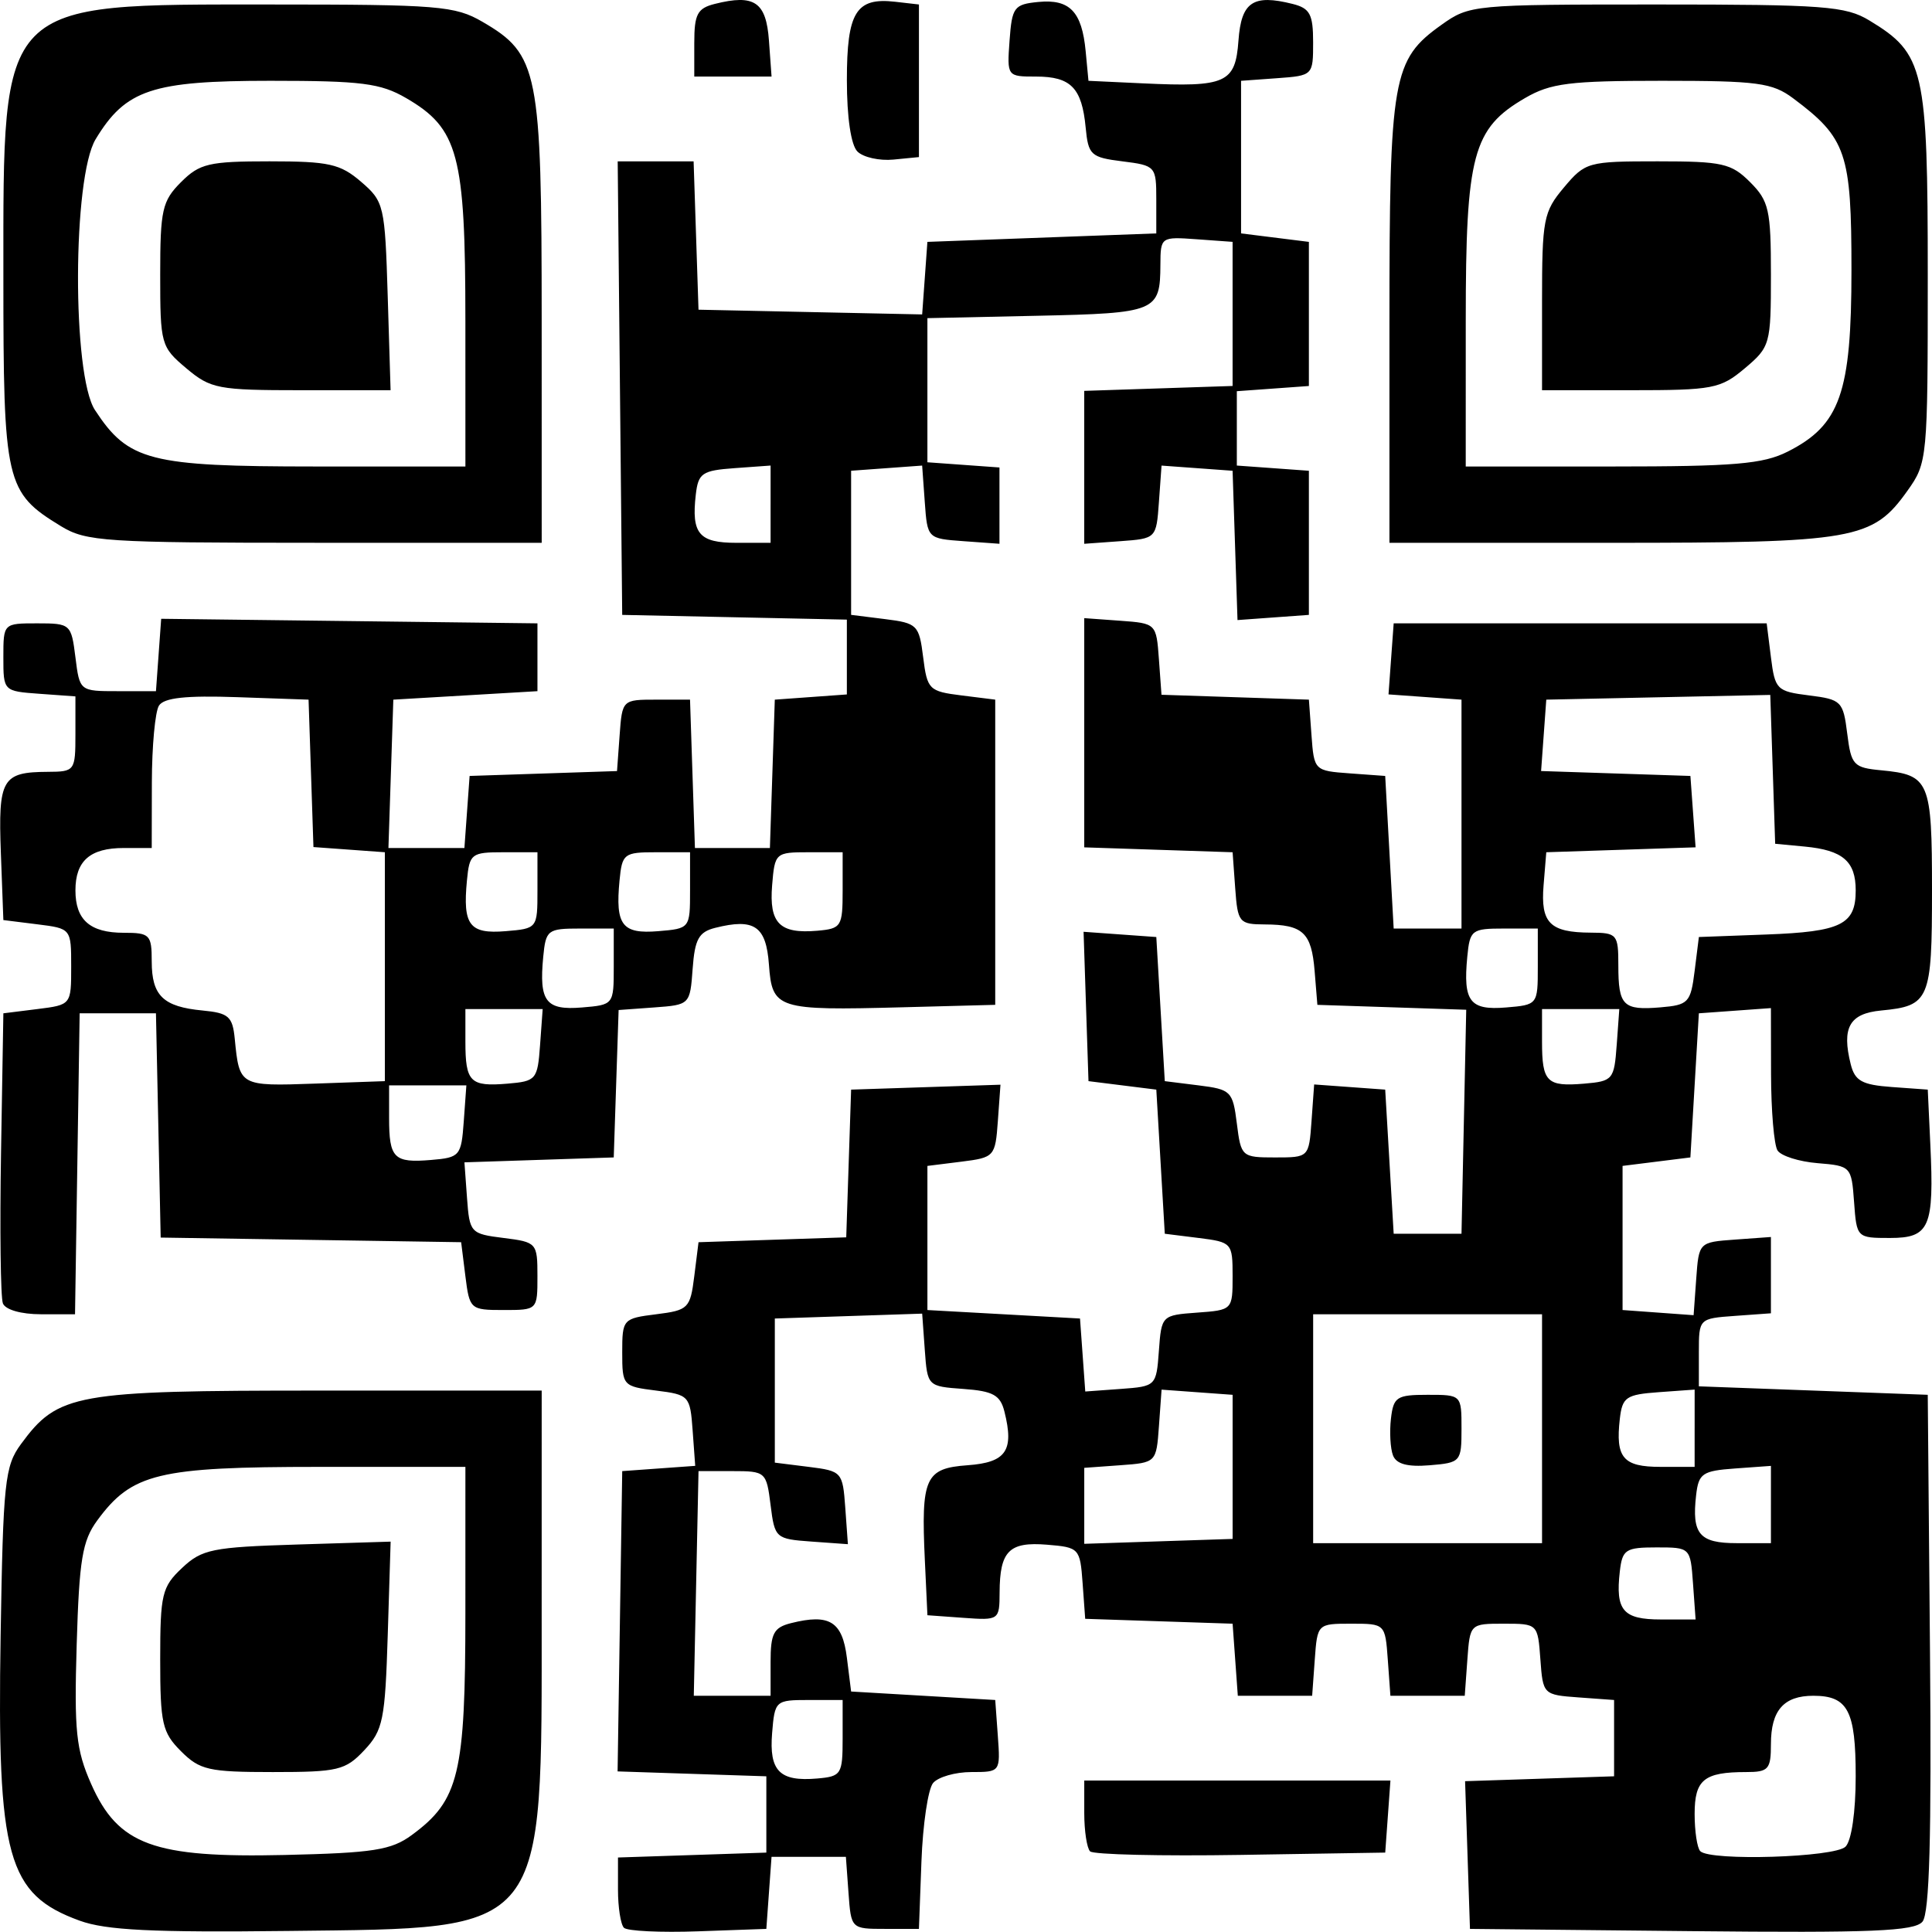
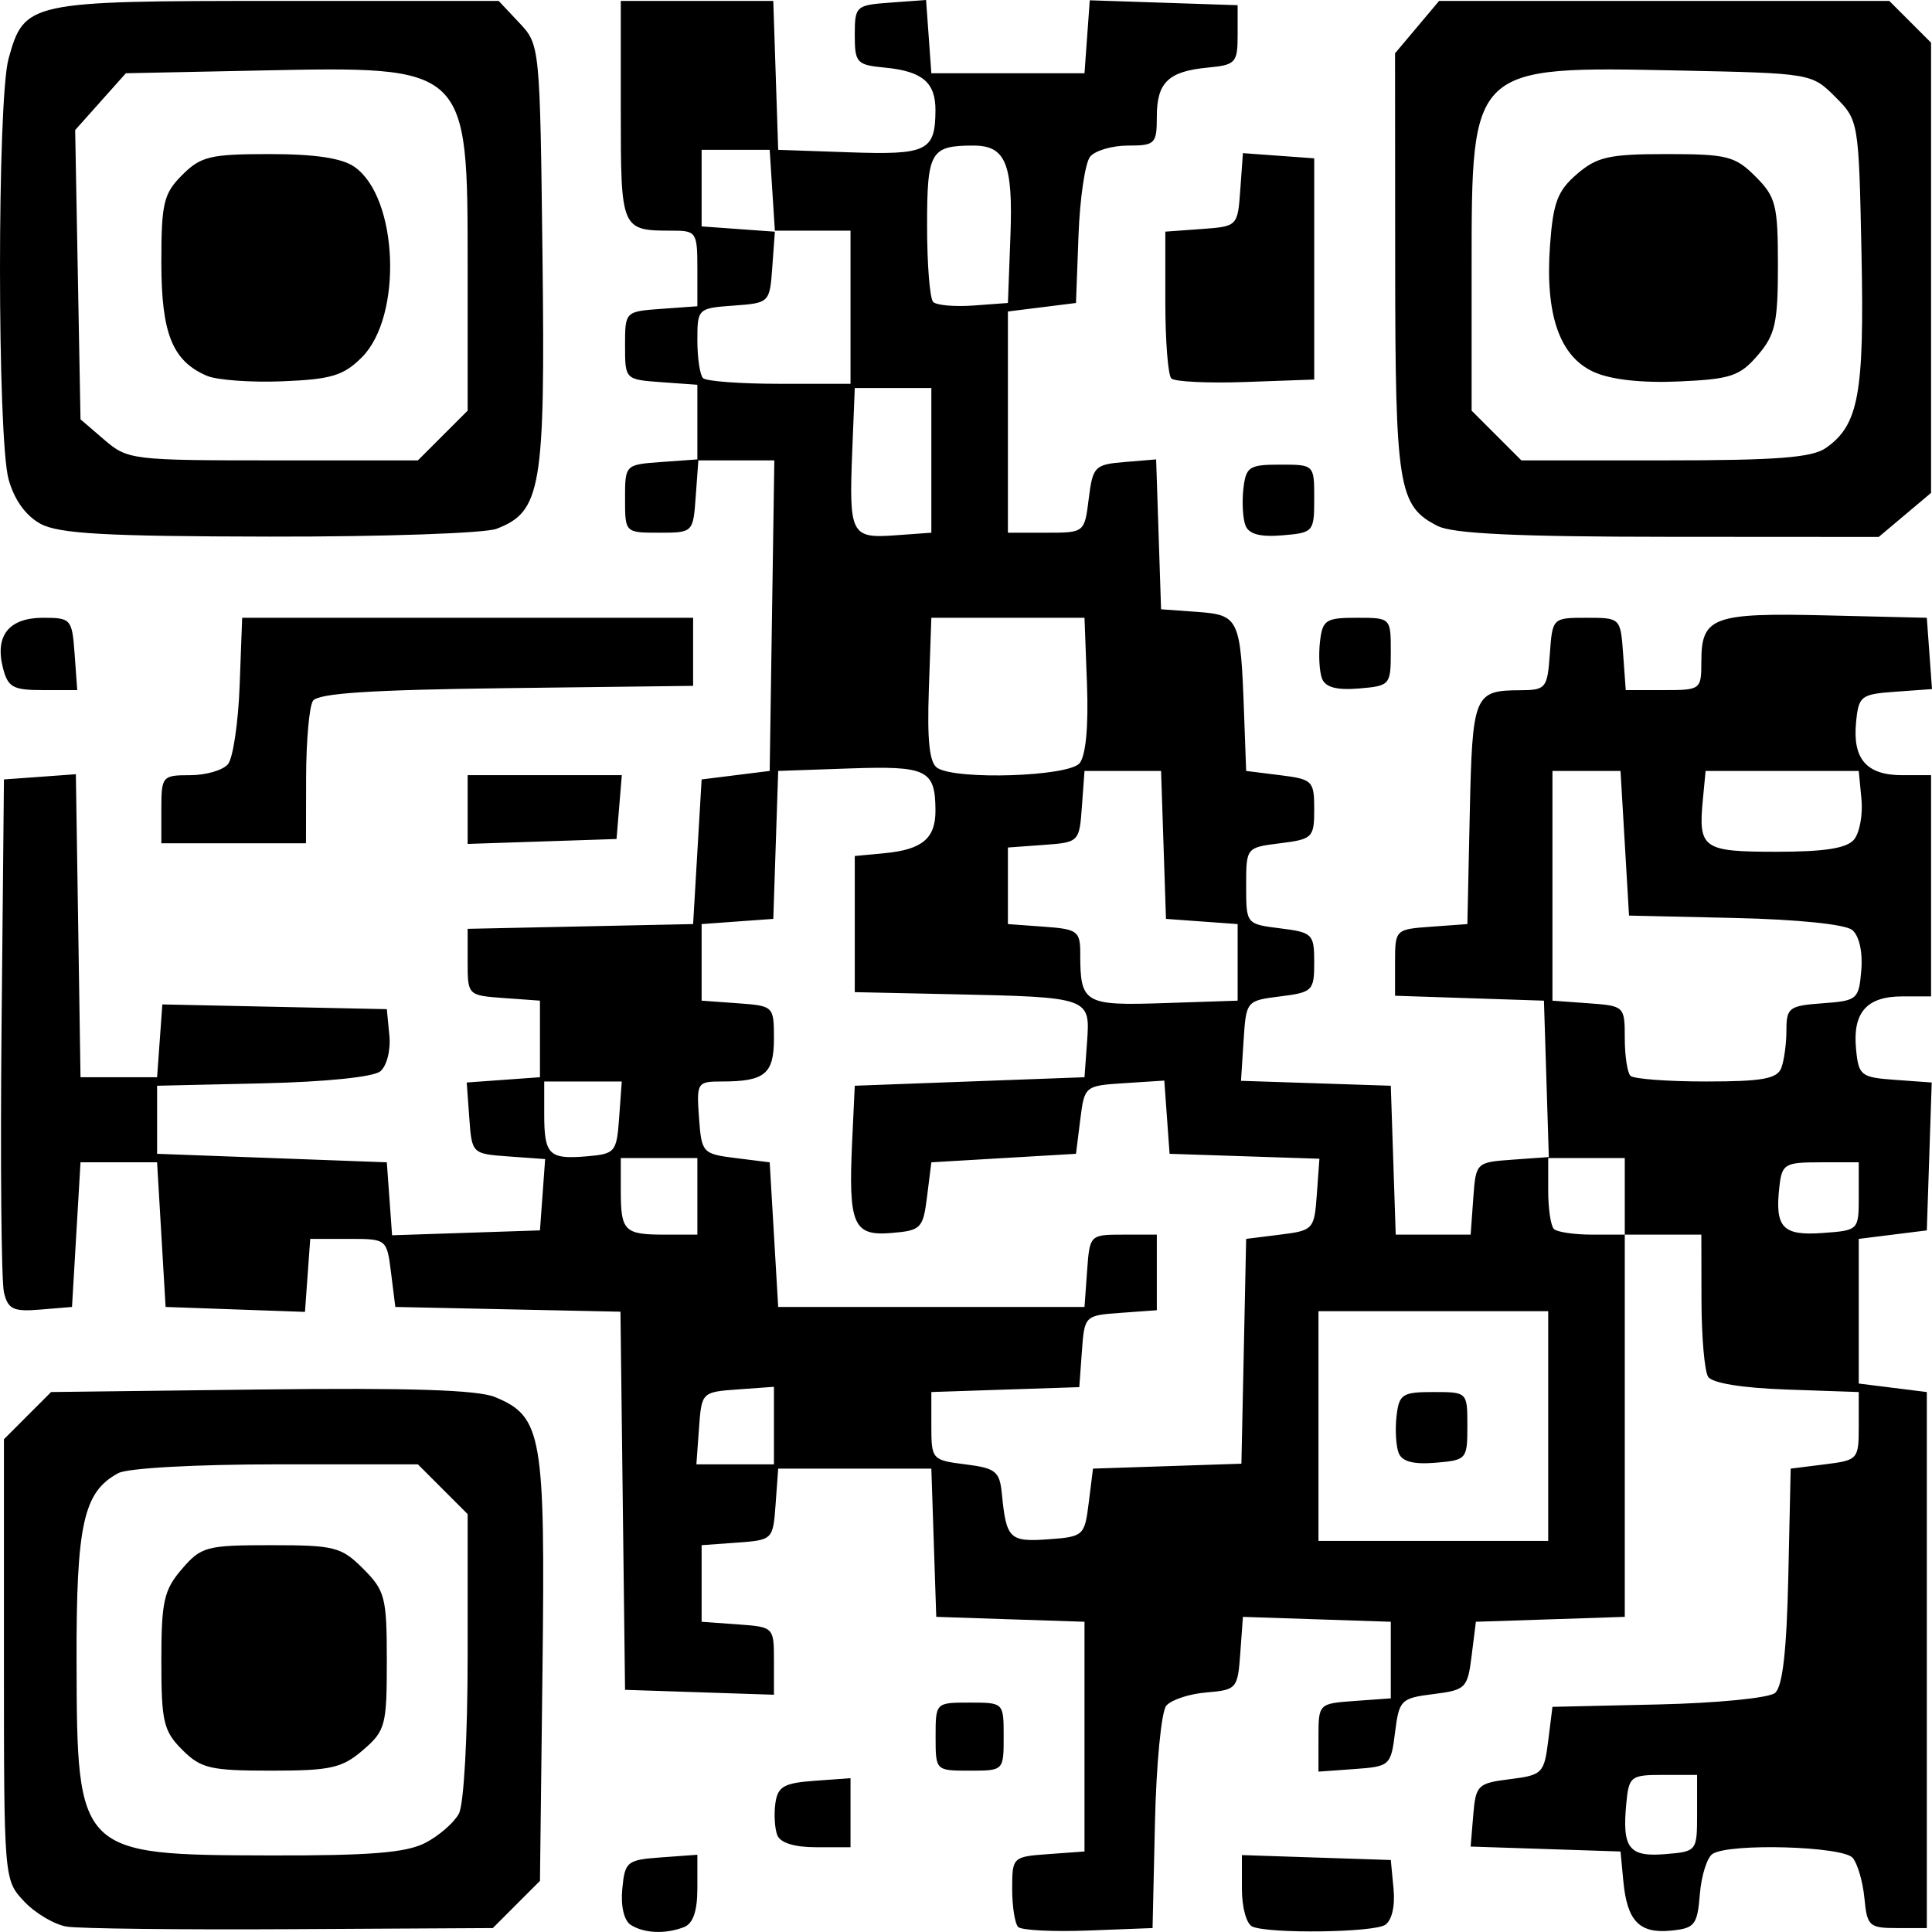
- <svg xmlns="http://www.w3.org/2000/svg" viewBox="0 0 227.897 227.873" height="227.873" width="227.897" version="1.1" id="svg4187">
-   <defs id="defs4191" />
-   <path id="path4197" d="m 9.397,226.561 c -8.542,-3.108 -9.75,-7.462 -9.324,-33.59 0.297,-18.164 0.495,-20.033 2.395,-22.62 4.385,-5.971 6.31,-6.317 35.179,-6.319 l 26.25,-0.002 -0.002,26.25 c -0.002,38.188 0.837,37.133 -29.819,37.493 -16.083,0.189 -21.569,-0.081 -24.679,-1.212 z M 48.575,216.459 c 5.574,-4.09 6.319,-7.177 6.321,-26.179 l 0.002,-17.25 -17.25,0.002 c -19.002,0.002 -22.089,0.747 -26.179,6.322 -1.758,2.396 -2.124,4.609 -2.423,14.626 -0.305,10.226 -0.077,12.425 1.707,16.457 3.184,7.198 7.362,8.731 22.822,8.375 10.47,-0.241 12.573,-0.571 15,-2.351 z m -27.223,-9.883 c -2.215,-2.215 -2.455,-3.271 -2.455,-10.826 0,-7.703 0.206,-8.565 2.578,-10.795 2.348,-2.209 3.558,-2.455 13.591,-2.765 l 11.013,-0.341 -0.341,11.013 c -0.311,10.033 -0.557,11.242 -2.765,13.591 -2.231,2.372 -3.092,2.578 -10.795,2.578 -7.555,0 -8.611,-0.239 -10.826,-2.455 z m 52.249,20.825 c -0.387,-0.387 -0.704,-2.411 -0.704,-4.498 l 0,-3.794 8.75,-0.289 8.75,-0.289 0,-4.5 0,-4.5 -8.773,-0.289 -8.773,-0.289 0.273,-17.711 0.273,-17.711 4.305,-0.31 4.305,-0.31 -0.305,-4.19 c -0.296,-4.074 -0.415,-4.204 -4.305,-4.69 -3.917,-0.49 -4,-0.583 -4,-4.5 0,-3.917 0.083,-4.01 4,-4.5 3.81,-0.476 4.024,-0.69 4.5,-4.5 l 0.5,-4 8.712,-0.288 8.712,-0.288 0.288,-8.712 0.288,-8.712 8.809,-0.29 8.809,-0.29 -0.309,4.29 c -0.302,4.189 -0.403,4.301 -4.309,4.79 l -4,0.5 0,8.5 0,8.5 9,0.5 9,0.5 0.31,4.305 0.31,4.305 4.19,-0.305 c 4.15,-0.302 4.193,-0.345 4.495,-4.5 0.302,-4.156 0.344,-4.198 4.5,-4.5 4.177,-0.303 4.195,-0.322 4.195,-4.305 0,-3.917 -0.083,-4.01 -4,-4.5 l -4,-0.5 -0.5,-8.5 -0.5,-8.5 -4,-0.5 -4,-0.5 -0.29,-8.809 -0.29,-8.809 4.29,0.309 4.29,0.309 0.5,8.5 0.5,8.5 4,0.5 c 3.81,0.476 4.024,0.69 4.5,4.5 0.49,3.917 0.583,4 4.5,4 3.999,0 4,-9.3e-4 4.31,-4.305 l 0.31,-4.305 4.19,0.305 4.19,0.305 0.5,8.5 0.5,8.5 4,0 4,0 0.279,-13.211 0.279,-13.211 -8.779,-0.289 -8.779,-0.289 -0.325,-3.987 c -0.37,-4.543 -1.366,-5.476 -5.868,-5.498 -3.038,-0.015 -3.207,-0.221 -3.5,-4.265 l -0.307,-4.25 -8.75,-0.289 -8.75,-0.289 0,-13.519 0,-13.519 4.25,0.308 c 4.223,0.306 4.252,0.335 4.556,4.519 l 0.306,4.212 8.694,0.288 8.694,0.288 0.305,4.195 c 0.302,4.156 0.344,4.198 4.5,4.5 l 4.195,0.305 0.5,9 0.5,9 4,0 4,0 0,-13.5 0,-13.5 -4.305,-0.31 -4.305,-0.31 0.305,-4.19 0.305,-4.19 22,0 22,0 0.5,4 c 0.476,3.81 0.69,4.024 4.5,4.5 3.81,0.476 4.024,0.69 4.5,4.5 0.466,3.726 0.739,4.023 3.996,4.332 5.717,0.542 6.004,1.219 6.004,14.168 0,12.946 -0.288,13.625 -5.996,14.168 -3.743,0.356 -4.678,2.011 -3.588,6.354 0.49,1.95 1.335,2.417 4.839,2.671 l 4.245,0.307 0.303,6.469 c 0.459,9.788 -0.078,11.031 -4.765,11.031 -3.901,0 -3.925,-0.024 -4.231,-4.25 -0.302,-4.175 -0.378,-4.256 -4.295,-4.574 -2.193,-0.178 -4.323,-0.853 -4.735,-1.5 -0.411,-0.647 -0.755,-4.689 -0.763,-8.983 l -0.015,-7.808 -4.25,0.307 -4.25,0.307 -0.5,8.5 -0.5,8.5 -4,0.5 -4,0.5 0,8.5 0,8.5 4.19,0.305 4.19,0.305 0.31,-4.305 c 0.309,-4.293 0.321,-4.305 4.56,-4.612 l 4.25,-0.307 0,4.5 0,4.5 -4.25,0.307 c -4.24,0.307 -4.25,0.317 -4.25,4.308 l 0,4 13.5,0.5 13.5,0.5 0.265,30.38 c 0.19,21.788 -0.061,30.772 -0.886,31.766 -0.938,1.13 -5.978,1.337 -27.265,1.12 l -26.114,-0.266 -0.288,-8.711 -0.288,-8.711 8.788,-0.289 8.788,-0.289 0,-4.5 0,-4.5 -4.195,-0.305 c -4.156,-0.302 -4.198,-0.344 -4.5,-4.5 -0.303,-4.177 -0.322,-4.195 -4.305,-4.195 -3.991,0 -4.001,0.01 -4.308,4.25 l -0.307,4.25 -4.385,0 -4.385,0 -0.307,-4.25 c -0.307,-4.24 -0.317,-4.25 -4.308,-4.25 -3.991,0 -4.001,0.01 -4.308,4.25 l -0.307,4.25 -4.385,0 -4.385,0 -0.307,-4.25 -0.307,-4.25 -8.694,-0.288 -8.694,-0.288 -0.306,-4.212 c -0.298,-4.113 -0.397,-4.219 -4.204,-4.531 -4.464,-0.366 -5.564,0.742 -5.586,5.627 -0.015,3.271 -0.063,3.304 -4.265,3 l -4.25,-0.307 -0.303,-6.469 c -0.458,-9.769 0.032,-10.86 5.049,-11.224 4.546,-0.33 5.496,-1.716 4.338,-6.329 -0.49,-1.95 -1.335,-2.417 -4.839,-2.671 -4.23,-0.306 -4.246,-0.322 -4.555,-4.595 l -0.309,-4.288 -8.691,0.288 -8.691,0.288 0,8.5 0,8.5 4,0.5 c 3.91,0.489 4.007,0.597 4.31,4.81 l 0.31,4.31 -4.31,-0.31 c -4.213,-0.303 -4.322,-0.401 -4.81,-4.31 -0.49,-3.917 -0.583,-4 -4.5,-4 l -4,0 -0.279,13.25 -0.279,13.25 4.529,0 4.529,0 0,-3.981 c 0,-3.378 0.367,-4.073 2.421,-4.589 4.528,-1.136 6.043,-0.197 6.579,4.079 l 0.5,3.99 8.5,0.5 8.5,0.5 0.307,4.25 c 0.306,4.235 0.295,4.25 -3.128,4.25 -1.889,0 -3.92,0.584 -4.512,1.297 -0.592,0.714 -1.21,4.876 -1.372,9.25 l -0.296,7.953 -4,0 c -3.991,0 -4.001,-0.01 -4.308,-4.25 l -0.308,-4.25 -4.385,0 -4.385,0 -0.307,4.25 -0.307,4.25 -8.046,0.287 c -4.425,0.158 -8.363,-0.03 -8.75,-0.417 z m 144.096,-9.57 c 0.708,-0.708 1.2,-4.111 1.2,-8.3 0,-7.751 -0.921,-9.5 -5,-9.5 -3.486,0 -5,1.725 -5,5.7 0,2.979 -0.283,3.3 -2.918,3.3 -4.976,0 -6.082,0.898 -6.082,4.94 0,2.049 0.3,4.026 0.667,4.393 1.193,1.193 15.864,0.736 17.133,-0.533 z m -118.3,-12.8 0,-4.5 -4,0 c -3.928,0 -4.006,0.07 -4.319,3.898 -0.367,4.482 0.888,5.747 5.319,5.362 2.85,-0.248 3,-0.485 3,-4.761 z m 100.308,-18.25 c -0.307,-4.24 -0.317,-4.25 -4.308,-4.25 -3.65,0 -4.028,0.248 -4.325,2.834 -0.528,4.61 0.376,5.666 4.851,5.666 l 4.089,0 -0.307,-4.25 z m -54.307,-13.75 0,-8.5 -4.19,-0.305 -4.19,-0.305 -0.31,4.305 c -0.309,4.293 -0.321,4.305 -4.56,4.612 l -4.25,0.307 0,4.481 0,4.481 8.75,-0.289 8.75,-0.289 0,-8.5 z m 36.5,-4.5 0,-13.5 -13.5,0 -13.5,0 0,13.5 0,13.5 13.5,0 13.5,0 0,-13.5 z m -17.583,3.145 c -0.312,-0.812 -0.42,-2.752 -0.242,-4.311 0.296,-2.586 0.675,-2.834 4.325,-2.834 4,0 4,0 4,4 0,3.902 -0.092,4.008 -3.758,4.311 -2.608,0.216 -3.931,-0.141 -4.325,-1.166 z m 44.583,5.797 0,-4.558 -4.25,0.307 c -3.837,0.278 -4.282,0.583 -4.575,3.142 -0.526,4.595 0.38,5.666 4.793,5.666 l 4.031,0 0,-4.558 z m -9,-9 0,-4.558 -4.25,0.307 c -3.837,0.278 -4.282,0.583 -4.575,3.142 -0.526,4.595 0.38,5.666 4.793,5.666 l 4.031,0 0,-4.558 z m -9.193,-45.193 0.307,-4.25 -4.558,0 -4.558,0 0,3.833 c 0,4.778 0.557,5.335 4.964,4.964 3.39,-0.285 3.548,-0.473 3.843,-4.548 z m -9.307,-9.25 0,-4.5 -4,0 c -3.806,0 -4.016,0.163 -4.32,3.345 -0.504,5.26 0.305,6.318 4.562,5.966 3.741,-0.309 3.758,-0.331 3.758,-4.811 z m 18.5,0.5 0.5,-4 7.953,-0.296 c 8.841,-0.329 10.547,-1.171 10.547,-5.204 0,-3.431 -1.524,-4.743 -6.004,-5.168 l -3.496,-0.332 -0.289,-8.779 -0.289,-8.779 -13.211,0.279 -13.211,0.279 -0.306,4.21 -0.306,4.21 8.806,0.29 8.806,0.29 0.306,4.21 0.306,4.21 -8.806,0.29 -8.806,0.29 -0.319,3.898 c -0.365,4.452 0.744,5.564 5.569,5.586 3.099,0.015 3.25,0.194 3.25,3.849 0,4.778 0.557,5.335 4.964,4.964 3.311,-0.279 3.568,-0.552 4.036,-4.298 z m -71.311,103.856 c -0.379,-0.379 -0.689,-2.414 -0.689,-4.523 l 0,-3.833 18.058,0 18.058,0 -0.307,4.25 -0.307,4.25 -17.061,0.273 c -9.383,0.15 -17.371,-0.037 -17.75,-0.417 z M 0.34,153.742 c -0.272,-0.709 -0.37,-8.696 -0.219,-17.75 l 0.276,-16.462 4,-0.5 c 4,-0.5 4,-0.5 4,-5 0,-4.5 0,-4.5 -4,-5 l -4,-0.5 -0.295,-7.913 c -0.326,-8.749 0.136,-9.546 5.545,-9.572 3.177,-0.015 3.25,-0.116 3.25,-4.458 l 0,-4.442 -4.25,-0.307 c -4.24,-0.307 -4.25,-0.317 -4.25,-4.308 0,-4 0,-4 4,-4 3.917,0 4.01,0.083 4.5,4 0.5,4 0.5,4 5,4 l 4.5,0 0.308,-4.269 0.308,-4.269 22.192,0.269 22.192,0.269 0,4 0,4 -8.5,0.5 -8.5,0.5 -0.289,8.75 -0.289,8.75 4.481,0 4.481,0 0.307,-4.25 0.307,-4.25 8.694,-0.288 8.694,-0.288 0.306,-4.212 c 0.305,-4.196 0.32,-4.212 4.306,-4.212 l 4,0 0.289,8.75 0.289,8.75 4.422,0 4.422,0 0.289,-8.75 0.289,-8.75 4.25,-0.307 4.25,-0.307 0,-4.413 0,-4.413 -13.25,-0.279 -13.25,-0.279 -0.266,-26.75 -0.266,-26.75 4.477,0 4.477,0 0.289,8.75 0.289,8.75 13.191,0.279 13.191,0.279 0.309,-4.279 0.309,-4.279 13.5,-0.5 13.5,-0.5 0,-4 c 0,-3.917 -0.083,-4.01 -4,-4.5 -3.726,-0.466 -4.023,-0.739 -4.332,-3.996 -0.443,-4.669 -1.743,-6.004 -5.848,-6.004 -3.423,0 -3.434,-0.015 -3.128,-4.25 0.285,-3.938 0.534,-4.272 3.393,-4.551 3.703,-0.361 5.14,1.132 5.583,5.805 l 0.332,3.496 6.469,0.303 c 9.769,0.458 10.86,-0.032 11.224,-5.049 0.331,-4.56 1.714,-5.496 6.386,-4.323 2.047,0.514 2.421,1.214 2.421,4.531 0,3.901 -0.024,3.925 -4.25,4.231 l -4.25,0.307 0,9 0,9 4,0.5 4,0.5 0,8.5 0,8.5 -4.25,0.307 -4.25,0.307 0,4.385 0,4.385 4.25,0.307 4.25,0.308 0,8.5 0,8.5 -4.21,0.306 -4.21,0.306 -0.29,-8.806 -0.29,-8.806 -4.19,-0.305 -4.19,-0.305 -0.31,4.305 c -0.309,4.293 -0.321,4.305 -4.56,4.612 l -4.25,0.307 0,-9.019 0,-9.019 8.75,-0.289 8.75,-0.289 0,-8.5 0,-8.5 -4.25,-0.307 c -4.203,-0.304 -4.25,-0.271 -4.265,3 -0.026,5.539 -0.464,5.721 -14.524,6.026 l -12.96,0.281 0,8.5 0,8.5 4.25,0.307 4.25,0.307 0,4.5 0,4.5 -4.25,-0.307 c -4.239,-0.307 -4.251,-0.319 -4.56,-4.612 l -0.31,-4.305 -4.19,0.305 -4.19,0.305 0,8.5 0,8.5 4,0.5 c 3.81,0.476 4.024,0.69 4.5,4.5 0.476,3.81 0.69,4.024 4.5,4.5 l 4,0.5 0,18 0,18 -11,0.291 c -14.753,0.39 -15.312,0.21 -15.693,-5.037 -0.33,-4.546 -1.716,-5.496 -6.329,-4.338 -1.95,0.49 -2.417,1.335 -2.671,4.839 -0.305,4.217 -0.335,4.247 -4.519,4.551 l -4.212,0.306 -0.288,8.694 -0.288,8.694 -8.806,0.29 -8.806,0.29 0.306,4.21 c 0.297,4.097 0.413,4.224 4.306,4.71 3.917,0.49 4,0.583 4,4.5 0,4 0,4 -4,4 -3.917,0 -4.01,-0.083 -4.5,-4 l -0.5,-4 -17.721,-0.273 -17.721,-0.273 -0.279,-13.227 -0.279,-13.227 -4.5,0 -4.5,0 -0.273,17.75 -0.273,17.75 -4.008,0 c -2.348,0 -4.213,-0.534 -4.503,-1.288 z m 54.365,-21.462 0.307,-4.25 -4.557,0 -4.557,0 0,3.833 c 0,4.778 0.557,5.335 4.964,4.964 3.39,-0.285 3.548,-0.473 3.843,-4.548 z m -9.307,-18.25 0,-13.5 -4.212,-0.306 -4.212,-0.306 -0.288,-8.694 -0.288,-8.694 -8.414,-0.293 c -6.057,-0.211 -8.644,0.069 -9.235,1 -0.451,0.711 -0.827,4.781 -0.836,9.043 l -0.015,7.75 -3.3,0 c -3.975,0 -5.7,1.514 -5.7,5 0,3.486 1.725,5 5.7,5 3.082,0 3.3,0.223 3.3,3.378 0,4.048 1.349,5.349 6.004,5.791 3.064,0.291 3.532,0.702 3.789,3.332 0.546,5.589 0.571,5.603 9.441,5.291 l 8.266,-0.291 0,-13.5 z m 18.307,9.25 0.308,-4.25 -4.558,0 -4.557,0 0,3.833 c 0,4.778 0.557,5.335 4.964,4.964 3.39,-0.285 3.548,-0.473 3.843,-4.548 z m 8.693,-9.25 0,-4.5 -4,0 c -3.806,0 -4.016,0.163 -4.32,3.345 -0.504,5.26 0.305,6.318 4.562,5.966 3.741,-0.309 3.758,-0.331 3.758,-4.811 z m -9,-9 0,-4.5 -4,0 c -3.806,0 -4.016,0.163 -4.32,3.345 -0.504,5.26 0.305,6.318 4.562,5.966 3.741,-0.309 3.758,-0.331 3.758,-4.811 z m 18,0 0,-4.5 -4,0 c -3.806,0 -4.016,0.163 -4.32,3.345 -0.504,5.26 0.305,6.318 4.562,5.966 3.741,-0.309 3.758,-0.331 3.758,-4.811 z m 18,0 0,-4.5 -4,0 c -3.928,0 -4.006,0.07 -4.319,3.898 -0.367,4.482 0.888,5.747 5.319,5.362 2.85,-0.248 3,-0.485 3,-4.761 z m -8.5,-45.557 0,-4.557 -4.25,0.307 c -3.837,0.278 -4.282,0.583 -4.575,3.142 -0.526,4.595 0.38,5.666 4.793,5.666 l 4.031,0 0,-4.558 z m -83.696,2.602 c -6.56,-4 -6.804,-5.057 -6.804,-29.5 0,-32.739 -0.683,-32.044 31.5,-32.044 19.806,0 21.776,0.16 25,2.034 6.619,3.847 6.997,5.746 6.998,35.216 l 0.002,26.25 -26.75,-0.004 c -24.751,-0.003 -26.989,-0.149 -29.946,-1.952 z M 54.896,37.78 c -0.002,-19.553 -0.822,-22.627 -6.998,-26.216 -3.012,-1.75 -5.244,-2.034 -16,-2.034 -13.963,0 -17.075,1.039 -20.614,6.886 -2.732,4.512 -2.791,27.821 -0.081,31.956 3.937,6.009 6.437,6.65 25.946,6.655 l 17.75,0.004 -0.002,-17.25 z m -32.922,5.661 c -2.989,-2.515 -3.077,-2.83 -3.077,-11.045 0,-7.645 0.235,-8.692 2.455,-10.911 2.196,-2.196 3.295,-2.455 10.444,-2.455 7.002,0 8.337,0.298 10.795,2.411 2.713,2.332 2.817,2.776 3.144,13.5 l 0.338,11.089 -10.512,0 c -9.85,0 -10.705,-0.163 -13.588,-2.589 z M 163.897,37.998 c 0,-28.912 0.356,-30.946 6.137,-35.069 3.305,-2.357 3.746,-2.399 25.363,-2.399 19.787,0 22.313,0.19 25.114,1.886 6.484,3.925 6.886,5.683 6.886,30.114 0,21.617 -0.042,22.058 -2.399,25.363 -4.123,5.781 -6.157,6.137 -35.069,6.137 l -26.032,0 0,-26.032 z m 46.966,15.281 c 6.197,-3.126 7.534,-6.929 7.534,-21.426 0,-13.82 -0.592,-15.561 -6.884,-20.261 -2.449,-1.829 -4.193,-2.062 -15.438,-2.062 -10.934,0 -13.159,0.28 -16.178,2.034 -6.176,3.589 -6.997,6.663 -6.998,26.216 l -0.002,17.25 17.25,-0.002 c 14.432,-0.001 17.816,-0.287 20.716,-1.75 z M 181.897,35.607 c 0,-9.755 0.166,-10.621 2.589,-13.5 2.515,-2.989 2.83,-3.077 11.045,-3.077 7.645,0 8.692,0.235 10.911,2.455 2.219,2.219 2.455,3.266 2.455,10.911 0,8.215 -0.088,8.53 -3.077,11.045 -2.879,2.423 -3.745,2.589 -13.5,2.589 l -10.423,0 0,-10.423 z M 101.142,17.875 c -0.762,-0.762 -1.245,-4.029 -1.245,-8.423 0,-8.02 1.079,-9.773 5.69,-9.245 l 2.81,0.322 0,9 0,9 -3.005,0.295 c -1.653,0.162 -3.565,-0.265 -4.25,-0.95 z M 81.897,5.049 c 0,-3.378 0.367,-4.073 2.421,-4.589 4.674,-1.173 6.056,-0.237 6.387,4.328 l 0.307,4.241 -4.558,0 -4.558,0 0,-3.981 z" style="fill:#000000" />
+ <svg xmlns="http://www.w3.org/2000/svg" viewBox="0 0 227.072 227.066" height="227.066" width="227.072">
+   <path d="M7.836 226.437c-1.445-.24-3.695-1.573-5-2.962C.465 220.95.463 220.93.463 195.052v-25.896l2.77-2.774 2.772-2.773 24.65-.3c17.422-.213 25.492.048 27.525.89 5.536 2.293 5.91 4.44 5.581 31.934l-.298 24.934-2.771 2.771-2.77 2.771-23.73.132c-13.051.073-24.911-.064-26.356-.304zm42.147-9.838c1.606-.83 3.384-2.376 3.95-3.434.588-1.099 1.03-9.065 1.03-18.567v-16.643l-2.923-2.923-2.923-2.923H32.474c-9.502 0-17.468.442-18.567 1.03-4.105 2.197-4.946 5.995-4.909 22.17.053 22.603.162 22.712 22.765 22.765 11.744.027 15.978-.316 18.22-1.475zm-28.566-10.944c-2.196-2.197-2.454-3.295-2.454-10.445 0-7.004.298-8.335 2.413-10.795 2.274-2.643 2.882-2.806 10.478-2.806 7.48 0 8.264.201 10.836 2.773 2.572 2.572 2.773 3.357 2.773 10.836 0 7.596-.163 8.204-2.806 10.478-2.46 2.115-3.791 2.413-10.795 2.413-7.15 0-8.248-.258-10.445-2.454zm52.722 20.584c-.797-.505-1.195-2.193-1-4.235.307-3.22.544-3.41 4.574-3.702l4.25-.308v3.95c0 2.68-.509 4.146-1.582 4.558-2.186.84-4.67.734-6.242-.263zm45.529.242c-.388-.388-.705-2.404-.705-4.481 0-3.727.055-3.78 4.25-4.083l4.25-.308v-27l-8.712-.288-8.711-.289-.289-8.711-.288-8.712h-18l-.305 4.195c-.302 4.156-.344 4.198-4.5 4.5l-4.195.305v9l4.25.308c4.237.306 4.25.32 4.25 4.289v3.981l-8.75-.289-8.75-.289-.27-22.221-.268-22.221-13.231-.279-13.231-.279-.5-4c-.5-4-.5-4-5-4h-4.5l-.31 4.29-.309 4.29-8.19-.29-8.191-.29-.5-8.5-.5-8.5h-9l-.5 8.5-.5 8.5-3.716.308c-3.178.264-3.799-.026-4.28-2-.31-1.27-.439-15.358-.284-31.308l.28-29 4.227-.306 4.226-.307.274 17.807.273 17.806h9l.309-4.278.309-4.28 13.19.28 13.192.278.3 3.085c.17 1.727-.299 3.584-1.063 4.218-.809.671-6.427 1.247-13.8 1.415l-12.437.282v8l13.5.5 13.5.5.31 4.288.309 4.288 8.69-.288 8.69-.288.305-4.19.305-4.19-4.305-.31c-4.282-.308-4.306-.331-4.609-4.5l-.304-4.19 4.304-.31 4.305-.31v-9l-4.25-.307c-4.224-.306-4.25-.332-4.25-4.221v-3.914l13.25-.279 13.25-.279.5-8.5.5-8.5 4-.5 4-.5.272-18.25.273-18.25h-8.93l-.308 4.25c-.306 4.24-.316 4.25-4.307 4.25-4 0-4 0-4-4 0-3.99.01-4 4.25-4.307l4.25-.308v-8.77l-4.25-.307c-4.24-.307-4.25-.317-4.25-4.308 0-3.99.01-4 4.25-4.307l4.25-.308v-4.442c0-4.242-.132-4.443-2.918-4.443-6.062 0-6.082-.047-6.082-14.107V.11h17.922l.289 8.75.289 8.75 8.414.293c9.084.317 10.043-.152 10.07-4.92.02-3.303-1.545-4.62-5.988-5.041-3.266-.31-3.496-.563-3.496-3.832 0-3.395.126-3.51 4.19-3.804l4.19-.305.31 4.305.31 4.304h18l.31-4.288.309-4.288 8.69.288 8.69.288v3.5c0 3.27-.23 3.522-3.495 3.832-4.655.441-6.004 1.743-6.004 5.79 0 3.17-.208 3.378-3.378 3.378-1.857 0-3.862.584-4.454 1.297-.592.714-1.21 4.877-1.372 9.25l-.296 7.953-4 .5-4 .5v26h4.5c4.5 0 4.5 0 5-4 .473-3.787.698-4.016 4.21-4.308l3.71-.308.29 8.808.29 8.808 4.245.307c4.909.356 5.104.77 5.5 11.693l.255 7 4 .5c3.81.476 4 .667 4 4s-.19 3.524-4 4c-4 .5-4 .5-4 5s0 4.5 4 5c3.81.476 4 .667 4 4s-.19 3.524-4 4c-3.976.497-4.002.528-4.303 5.21l-.303 4.71 8.803.29 8.803.29.289 8.75.289 8.75H172.848l.307-4.25c.307-4.236.322-4.25 4.595-4.56l4.286-.308-.286-9.191-.287-9.19-8.75-.29-8.75-.289v-3.903c0-3.878.028-3.906 4.25-4.211l4.25-.308.281-12.96c.305-14.014.502-14.499 5.911-14.525 3.039-.014 3.208-.22 3.5-4.265.307-4.24.317-4.25 4.308-4.25 3.99 0 4 .01 4.307 4.25l.308 4.25h4.442c4.38 0 4.443-.048 4.443-3.377 0-5.218 1.364-5.722 14.642-5.406l11.858.283.304 4.19.305 4.19-4.305.31c-4.069.293-4.322.491-4.622 3.625-.413 4.298 1.247 6.185 5.44 6.185h3.378v26h-3.378c-4.193 0-5.853 1.887-5.44 6.185.3 3.132.555 3.332 4.606 3.624l4.288.31-.288 8.69-.288 8.691-4 .5-4 .5v17l4 .5 4 .5v63h-3.5c-3.27 0-3.522-.23-3.832-3.496-.182-1.923-.8-4.06-1.372-4.75-1.142-1.375-14.452-1.76-16.472-.476-.646.412-1.321 2.542-1.5 4.735-.296 3.64-.593 4.013-3.41 4.288-3.702.362-5.14-1.132-5.582-5.805l-.332-3.496-8.808-.29-8.808-.29.308-3.71c.291-3.512.521-3.737 4.308-4.21 3.81-.476 4.024-.69 4.5-4.5l.5-4 12.436-.282c6.893-.157 13.01-.758 13.721-1.348.892-.741 1.37-4.929 1.564-13.718l.279-12.652 4-.5c3.917-.49 4-.583 4-4.5v-4l-8.468-.294c-5.223-.181-8.762-.756-9.235-1.5-.422-.663-.773-4.693-.782-8.956l-.015-7.75h-9v44.922l-8.75.29-8.75.288-.5 4c-.476 3.81-.69 4.024-4.5 4.5s-4.024.69-4.5 4.5c-.488 3.9-.607 4.008-4.75 4.308l-4.25.307v-4c0-3.99.01-4 4.25-4.307l4.25-.308v-9l-8.69-.288-8.691-.288-.31 4.288c-.3 4.152-.426 4.298-3.983 4.594-2.02.168-4.144.872-4.718 1.564-.574.691-1.17 6.854-1.326 13.694l-.282 12.436-7.545.288c-4.15.16-7.862-.028-8.25-.416zm79.795-13.372v-4.5h-4c-3.806 0-4.016.163-4.32 3.345-.505 5.26.304 6.318 4.562 5.966 3.741-.31 3.758-.331 3.758-4.81zm-71.5-36.5l.5-4 8.721-.288 8.721-.289.28-13.211.278-13.212 4-.5c3.893-.486 4.008-.613 4.305-4.71l.306-4.21-8.806-.29-8.805-.29-.31-4.302-.31-4.303-4.69.303c-4.659.3-4.693.33-5.19 4.302l-.5 4-8.5.5-8.5.5-.5 4c-.474 3.788-.697 4.016-4.216 4.308-4.475.372-5.05-.986-4.588-10.839l.304-6.469 13.5-.5 13.5-.5.306-4.217c.374-5.157.271-5.193-15.806-5.537l-11.5-.246v-16l3.496-.332c4.443-.421 6.008-1.738 5.989-5.04-.028-4.769-.987-5.237-10.07-4.921l-8.415.293-.288 8.694-.288 8.695-4.212.305-4.212.306v9l4.25.308c4.208.304 4.25.345 4.25 4.143 0 4.17-1.068 5.05-6.14 5.05-2.882 0-2.965.132-2.668 4.25.3 4.142.408 4.262 4.308 4.75l4 .5.5 8.5.5 8.5h36l.307-4.25c.306-4.23.327-4.25 4.25-4.25h3.943v8.884l-4.25.308c-4.223.305-4.252.334-4.556 4.519l-.305 4.212-8.695.288-8.694.288v4c0 3.917.083 4.01 4 4.5 3.58.448 4.03.815 4.293 3.5.514 5.26.9 5.637 5.448 5.308 4.154-.3 4.271-.407 4.759-4.308zm54-9v-13.5h-27v27h27v-13.5zm-17.583 3.145c-.311-.812-.42-2.751-.242-4.31.296-2.587.675-2.835 4.325-2.835 4 0 4 0 4 4 0 3.902-.092 4.008-3.758 4.311-2.608.216-3.932-.141-4.325-1.166zm-73.417-3.202v-4.558l-4.25.308c-4.23.306-4.252.328-4.558 4.557l-.307 4.25h9.115v-4.557zm-9-26.943v-4.5h-9v3.833c0 4.76.406 5.167 5.167 5.167h3.833v-4.5zm109 0v-4.5h-9v3.833c0 2.109.3 4.134.667 4.5.366.367 2.391.667 4.5.667h3.833v-4.5zm27.5 0v-4h-4.5c-4.199 0-4.522.19-4.825 2.835-.553 4.83.357 5.814 5.066 5.473 4.25-.307 4.259-.316 4.259-4.308zM72.77 131.36l.308-4.25h-9.115v3.833c0 4.779.557 5.336 4.964 4.965 3.39-.286 3.549-.473 3.843-4.548zm136.586-5.832c.334-.87.607-2.869.607-4.442 0-2.65.312-2.883 4.25-3.168 4.087-.296 4.261-.445 4.55-3.893.18-2.14-.25-4.043-1.063-4.718-.809-.671-6.43-1.247-13.8-1.415l-12.437-.282-.5-8.5-.5-8.5h-8v27l4.25.308c4.195.303 4.25.356 4.25 4.083 0 2.077.3 4.076.667 4.442.366.367 4.368.667 8.893.667 6.578 0 8.347-.317 8.833-1.582zm-63.893-12.418v-4.5l-4.212-.306-4.212-.305-.288-8.695-.288-8.694h-9l-.305 4.195c-.302 4.156-.344 4.198-4.5 4.5l-4.195.305v9l4.25.308c3.938.285 4.25.517 4.25 3.168 0 5.857.454 6.125 9.871 5.811l8.629-.287v-4.5zm72.446-14.435c.655-.789 1.047-2.926.872-4.75l-.318-3.315h-18l-.32 3.345c-.555 5.786-.035 6.155 8.666 6.155 5.65 0 8.249-.41 9.1-1.435zm-91.025-8.97c.732-.882 1.057-4.327.873-9.25l-.294-7.845h-18l-.293 8.414c-.211 6.057.069 8.645 1 9.235 2.274 1.443 15.419 1.007 16.714-.554zm-17.421-35.595v-8.5h-9l-.297 7.407c-.393 9.802-.152 10.276 5.038 9.901l4.259-.308v-8.5zm-9.5-18v-9h-8.891l-.304-4.75-.305-4.75h-8v9l4.304.31 4.305.31-.305 4.19c-.302 4.16-.335 4.192-4.554 4.498-4.195.303-4.25.356-4.25 4.083 0 2.077.3 4.076.667 4.442.366.367 4.416.667 9 .667h8.333v-9zm18.794-8.345c.319-8.515-.552-10.655-4.335-10.655-5.066 0-5.46.68-5.46 9.44 0 4.525.322 8.548.715 8.94.392.393 2.53.58 4.75.417l4.036-.297.294-7.845zm28.456 198.683c-.704-.284-1.25-2.231-1.25-4.46v-3.956l8.75.29 8.75.288.324 3.395c.195 2.042-.204 3.73-1 4.235-1.41.894-13.475 1.055-15.574.208zm-55.86-10.765c-.302-.785-.4-2.473-.22-3.75.278-1.955 1.004-2.372 4.58-2.63l4.25-.308v8.115H95.93c-2.57 0-4.23-.517-4.579-1.427zm18.61-11.573c0-4 0-4 4-4s4 0 4 4 0 4-4 4-4 0-4-4zm-91-109c0-3.877.104-4 3.377-4 1.858 0 3.863-.584 4.455-1.297.592-.714 1.21-4.876 1.372-9.25l.296-7.953h53v8l-21.954.27c-16.031.197-22.164.602-22.734 1.5-.43.677-.788 4.718-.797 8.98l-.015 7.75h-17v-4zm36 .039v-4.039h18.12l-.31 3.75-.31 3.75-8.75.289-8.75.289v-4.039zM.335 78.454c-.947-3.773.732-5.845 4.737-5.845 3.274 0 3.401.146 3.698 4.25l.308 4.25H5.039c-3.536 0-4.12-.33-4.704-2.655zm155.045 1.3c-.311-.812-.42-2.751-.242-4.31.296-2.587.675-2.835 4.325-2.835 4 0 4 0 4 4 0 3.902-.092 4.008-3.758 4.311-2.608.216-3.932-.141-4.325-1.166zM4.758 61.561c-1.729-.939-3.081-2.82-3.745-5.21-1.347-4.852-1.352-44.615-.006-49.462C2.863.207 3.32.109 32.511.109h26.103l2.424 2.579c2.414 2.567 2.426 2.692 2.723 27.455.327 27.213-.145 30.007-5.411 32.01-1.385.525-13.4.938-26.702.916-19.315-.032-24.73-.336-26.89-1.508zM52.04 51.186l2.923-2.923V31.409c0-23.722.102-23.626-24.466-23.122l-15.703.322-2.98 3.338-2.98 3.339.314 17 .315 17 2.806 2.412c2.727 2.344 3.28 2.411 19.827 2.411h17.02l2.924-2.923zM24.32 44.17c-4.058-1.737-5.357-4.969-5.357-13.329 0-6.972.267-8.09 2.454-10.277 2.188-2.188 3.305-2.455 10.278-2.455 5.342 0 8.503.477 9.969 1.503 5.15 3.607 5.689 17.562.864 22.387-2.147 2.146-3.6 2.586-9.305 2.816-3.718.15-7.724-.14-8.903-.645zm122.06 17.584c-.311-.812-.42-2.751-.242-4.31.296-2.587.675-2.835 4.325-2.835 4 0 4 0 4 4 0 3.902-.092 4.008-3.758 4.311-2.608.216-3.932-.141-4.325-1.166zm22.603.07c-4.643-2.348-4.99-4.488-5.005-30.888l-.015-24.673 2.589-3.077L169.14.109h52.913l2.454 2.455 2.455 2.454v52.913l-3.077 2.59-3.077 2.588-24.673-.015c-17.78-.01-25.366-.365-27.153-1.27zm45.62-9.175c3.856-2.702 4.524-6.355 4.182-22.901-.32-15.525-.335-15.612-3.092-18.369-2.757-2.757-2.845-2.771-18.369-3.092-24.447-.505-24.361-.586-24.361 23.122v16.854l2.923 2.923 2.923 2.923h16.854c13.16 0 17.312-.32 18.94-1.46zm-27.282-8.932c-4.026-1.82-5.733-6.751-5.146-14.865.365-5.05.887-6.431 3.168-8.394 2.362-2.032 3.786-2.349 10.54-2.349 7.102 0 8.045.238 10.444 2.636 2.398 2.399 2.636 3.342 2.636 10.445 0 6.78-.313 8.171-2.38 10.574-2.103 2.446-3.175 2.801-9.25 3.07-4.401.194-7.999-.207-10.012-1.117zm-49.654.763c-.387-.388-.704-4.428-.704-8.98v-8.276l4.25-.307c4.239-.307 4.25-.32 4.56-4.612l.31-4.305 4.19.305 4.19.304v26l-8.046.287c-4.426.158-8.363-.03-8.75-.416z" />
</svg>
